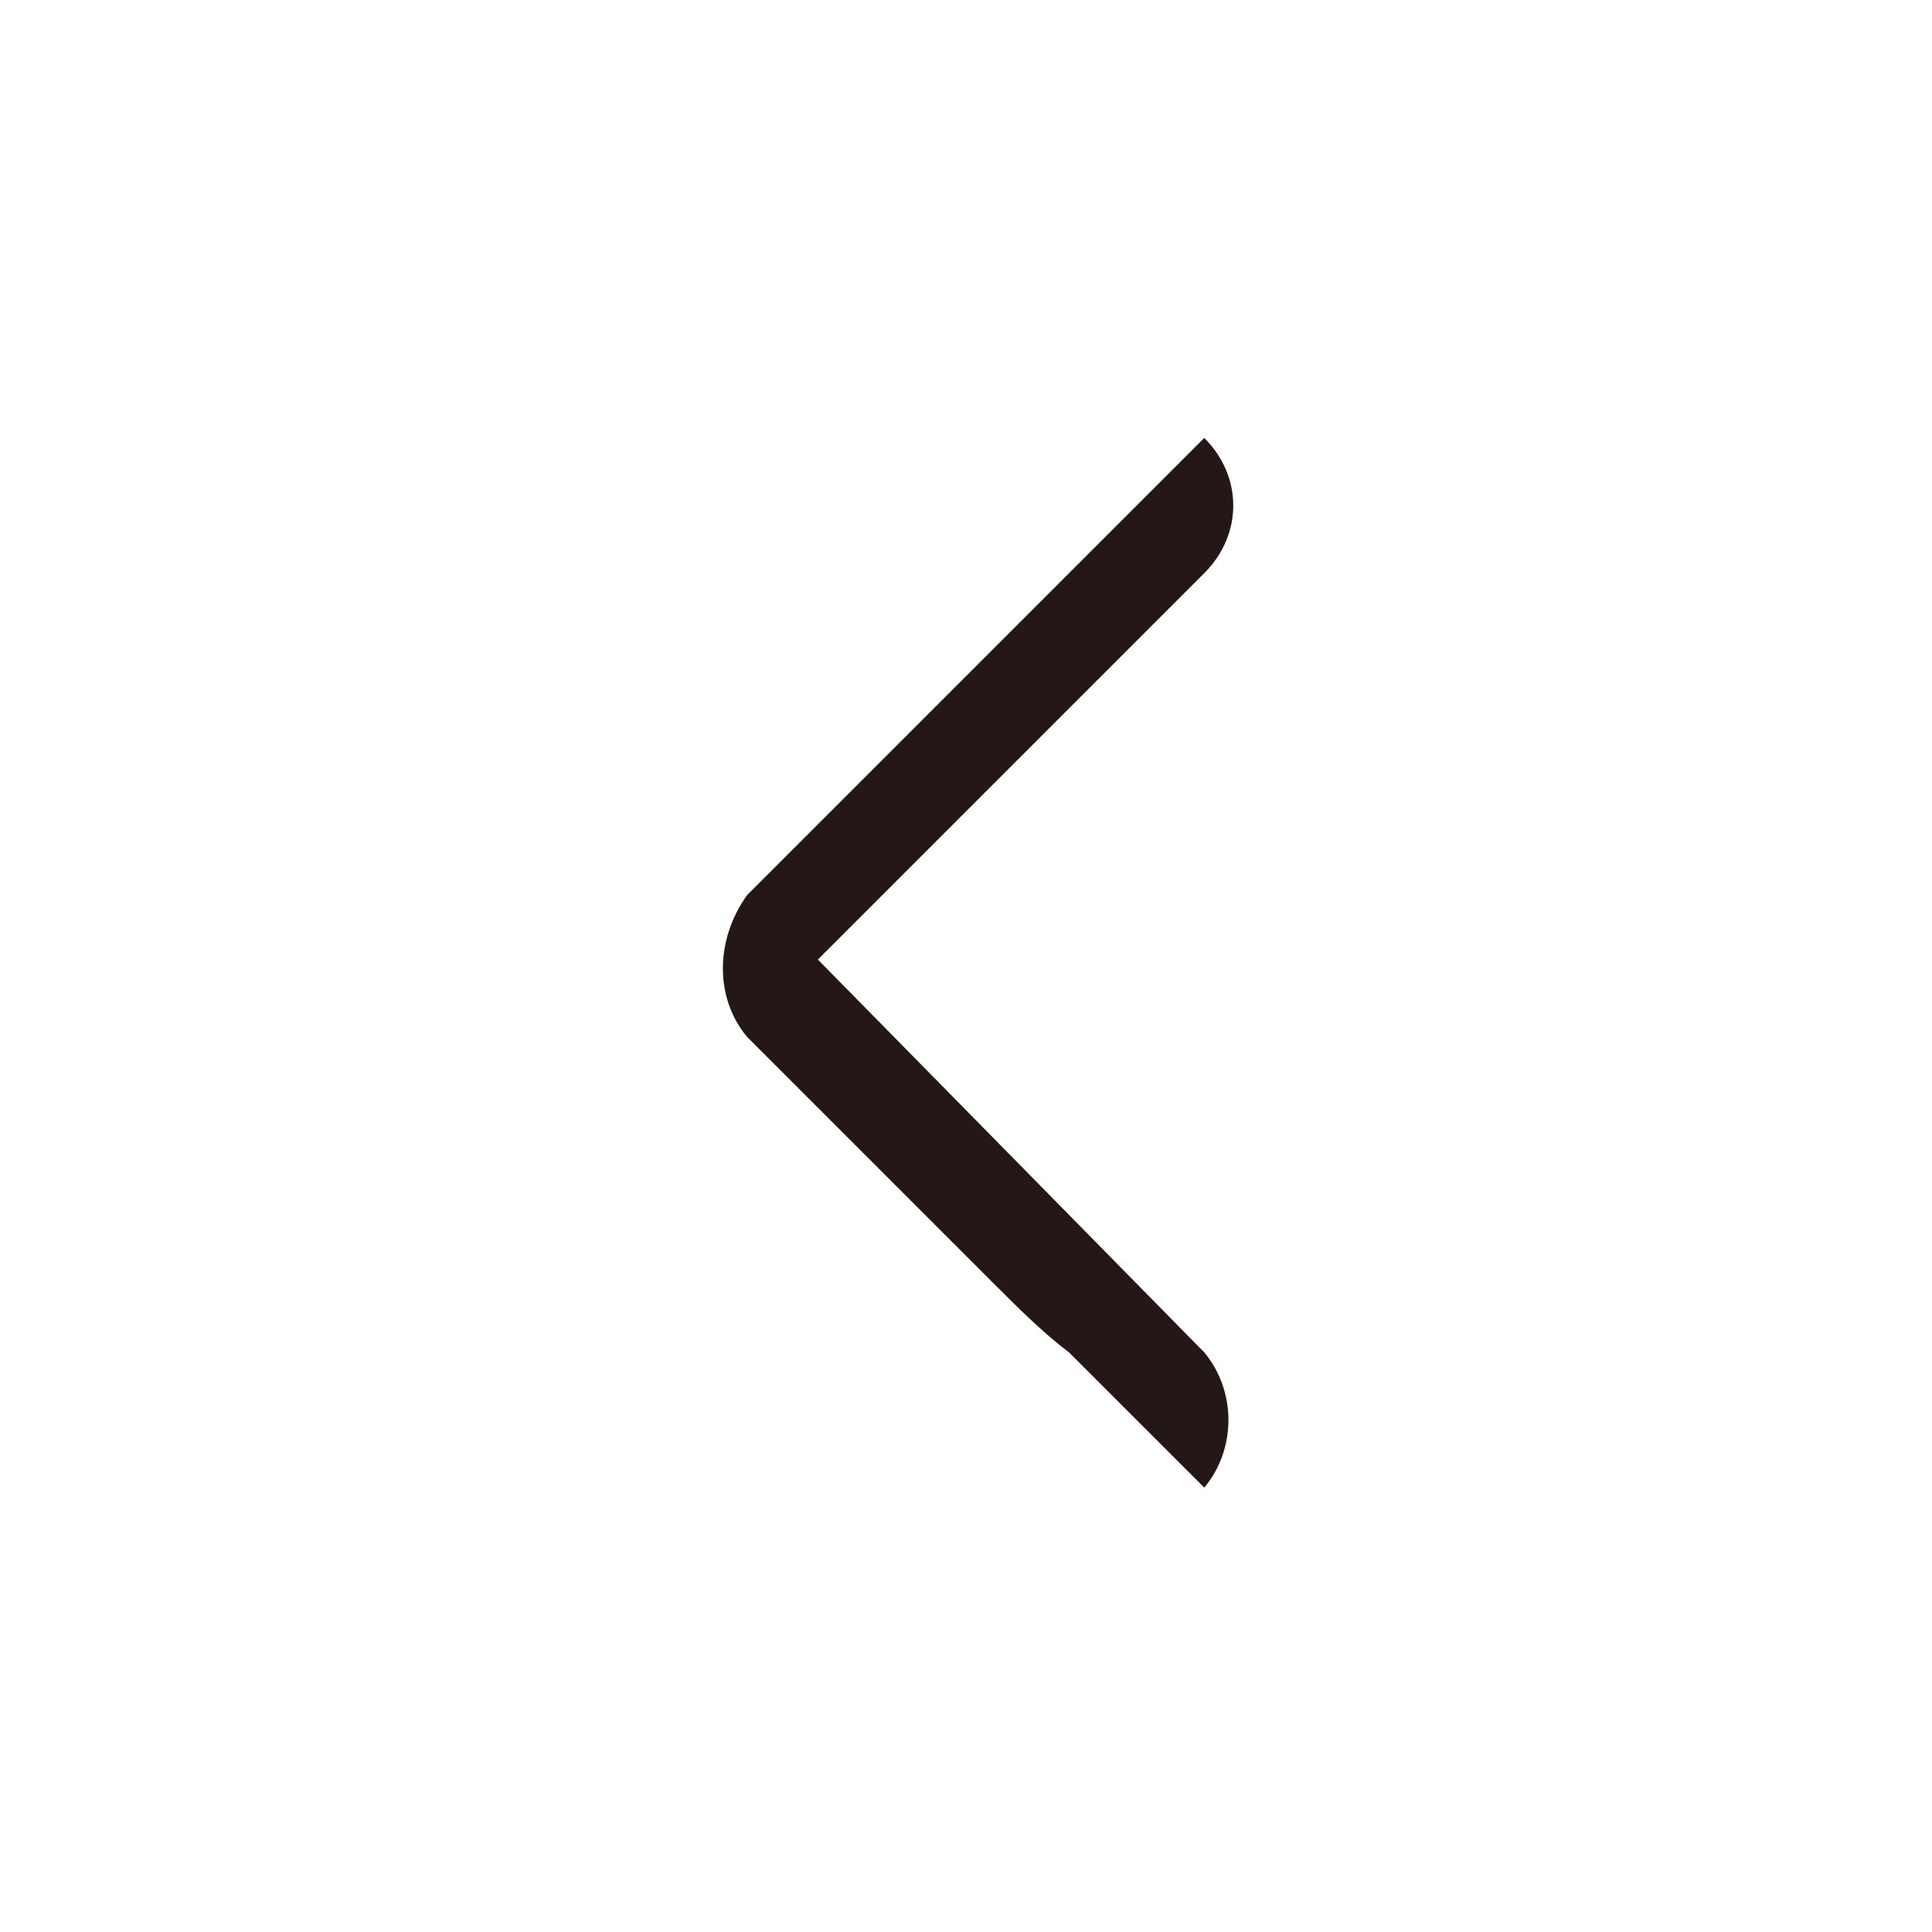
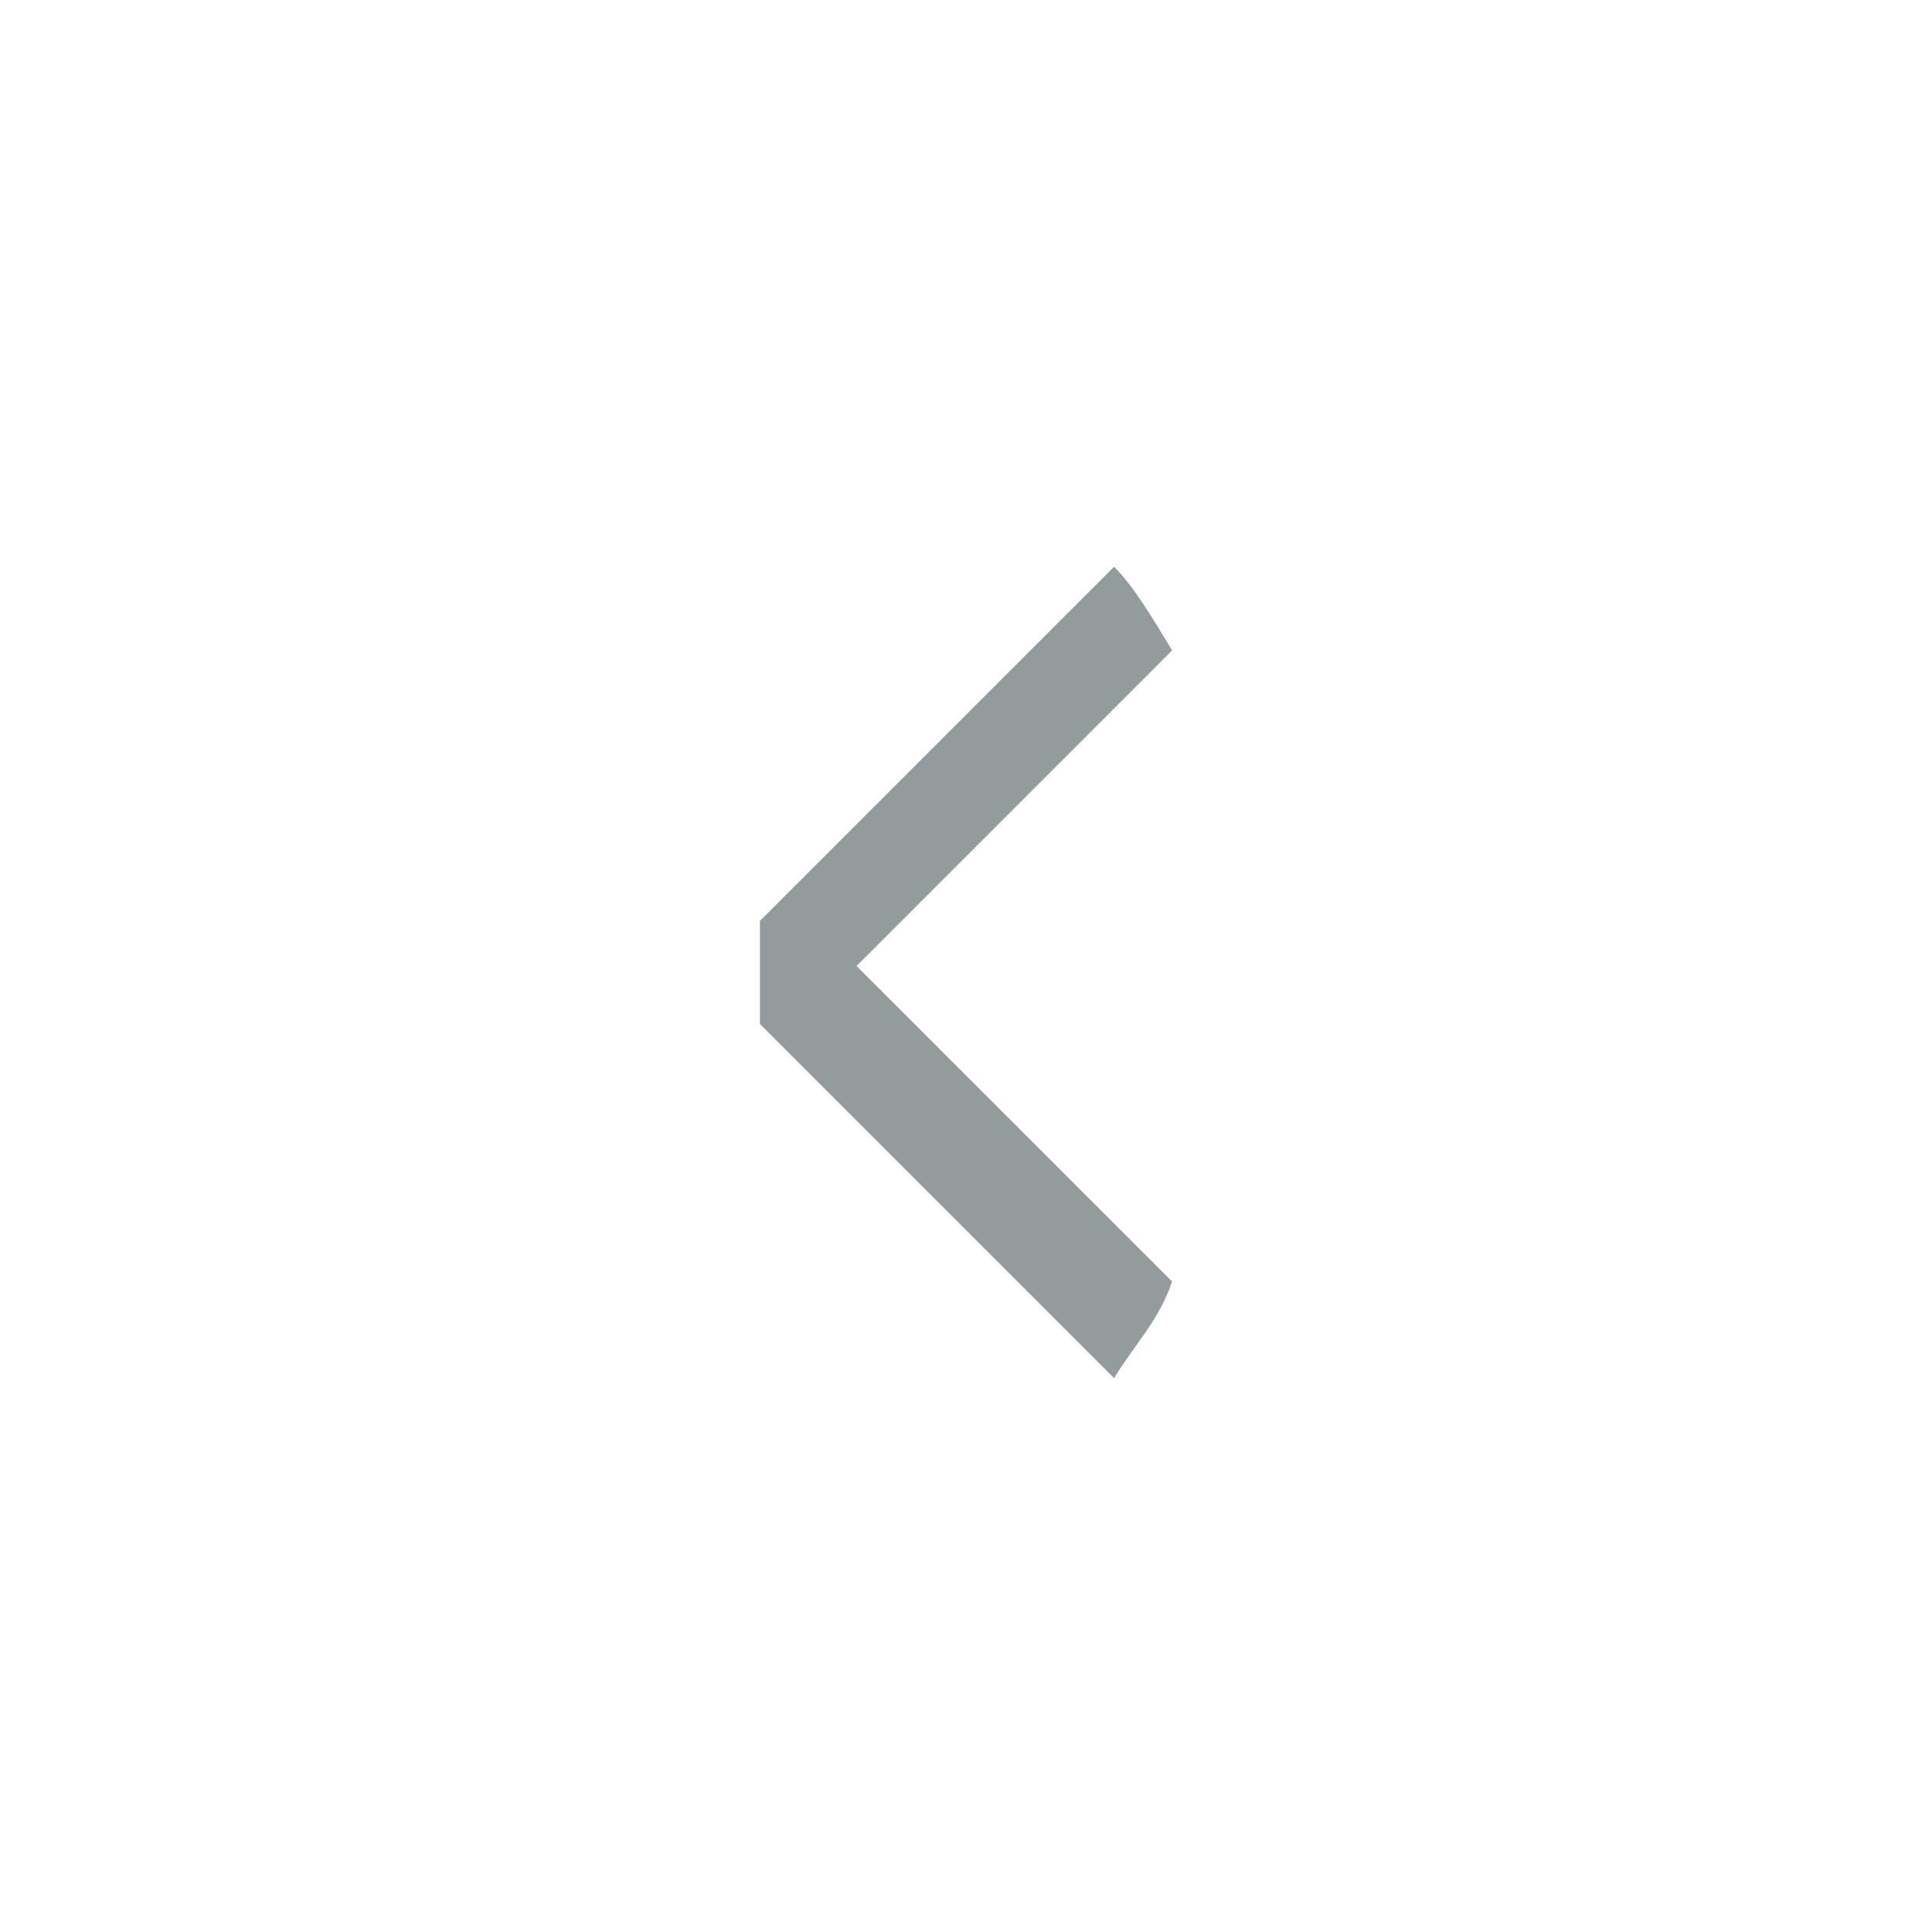
- <svg xmlns="http://www.w3.org/2000/svg" version="1.1" id="圖層_1" x="0px" y="0px" width="30px" height="30px" viewBox="0 0 30 30" enable-background="new 0 0 30 30" xml:space="preserve">
-   <g>
-     <g>
-       <path fill="#231815" d="M11.6,16.1c0.2,0.2,0.9,0.9,1.7,1.7l0,0c0.3,0.3,0.4,0.4,2.1,2.1c0.4,0.4,0.8,0.8,1.2,1.1c0,0,0,0,0,0    c0.6,0.6,1.3,1.3,2.1,2.1c0.5-0.6,0.5-1.5,0-2.1c0,0,0,0,0,0l-6-6.1l6-6c0.6-0.6,0.6-1.5,0-2.1c-0.5,0.5-1.3,1.3-2.1,2.1    c0,0,0,0,0,0c-1.6,1.6-4.5,4.5-5,5C11.1,14.6,11.1,15.5,11.6,16.1z" />
-     </g>
-   </g>
+ <svg xmlns="http://www.w3.org/2000/svg" version="1.1" id="圖層_1" x="0px" y="0px" viewBox="0 0 512 512" enable-background="new 0 0 512 512" xml:space="preserve">
+   <path fill="#667174" fill-opacity="0.7" d="M295.253,365.227l-93.867-93.867c0-5.12,0-8.533,0-13.653c0-5.12,0-8.533,0-13.653l93.867-93.867   c5.12,5.12,10.24,13.653,15.36,22.187L226.987,256l83.627,83.627C307.2,349.867,300.373,356.693,295.253,365.227z" />
</svg>
